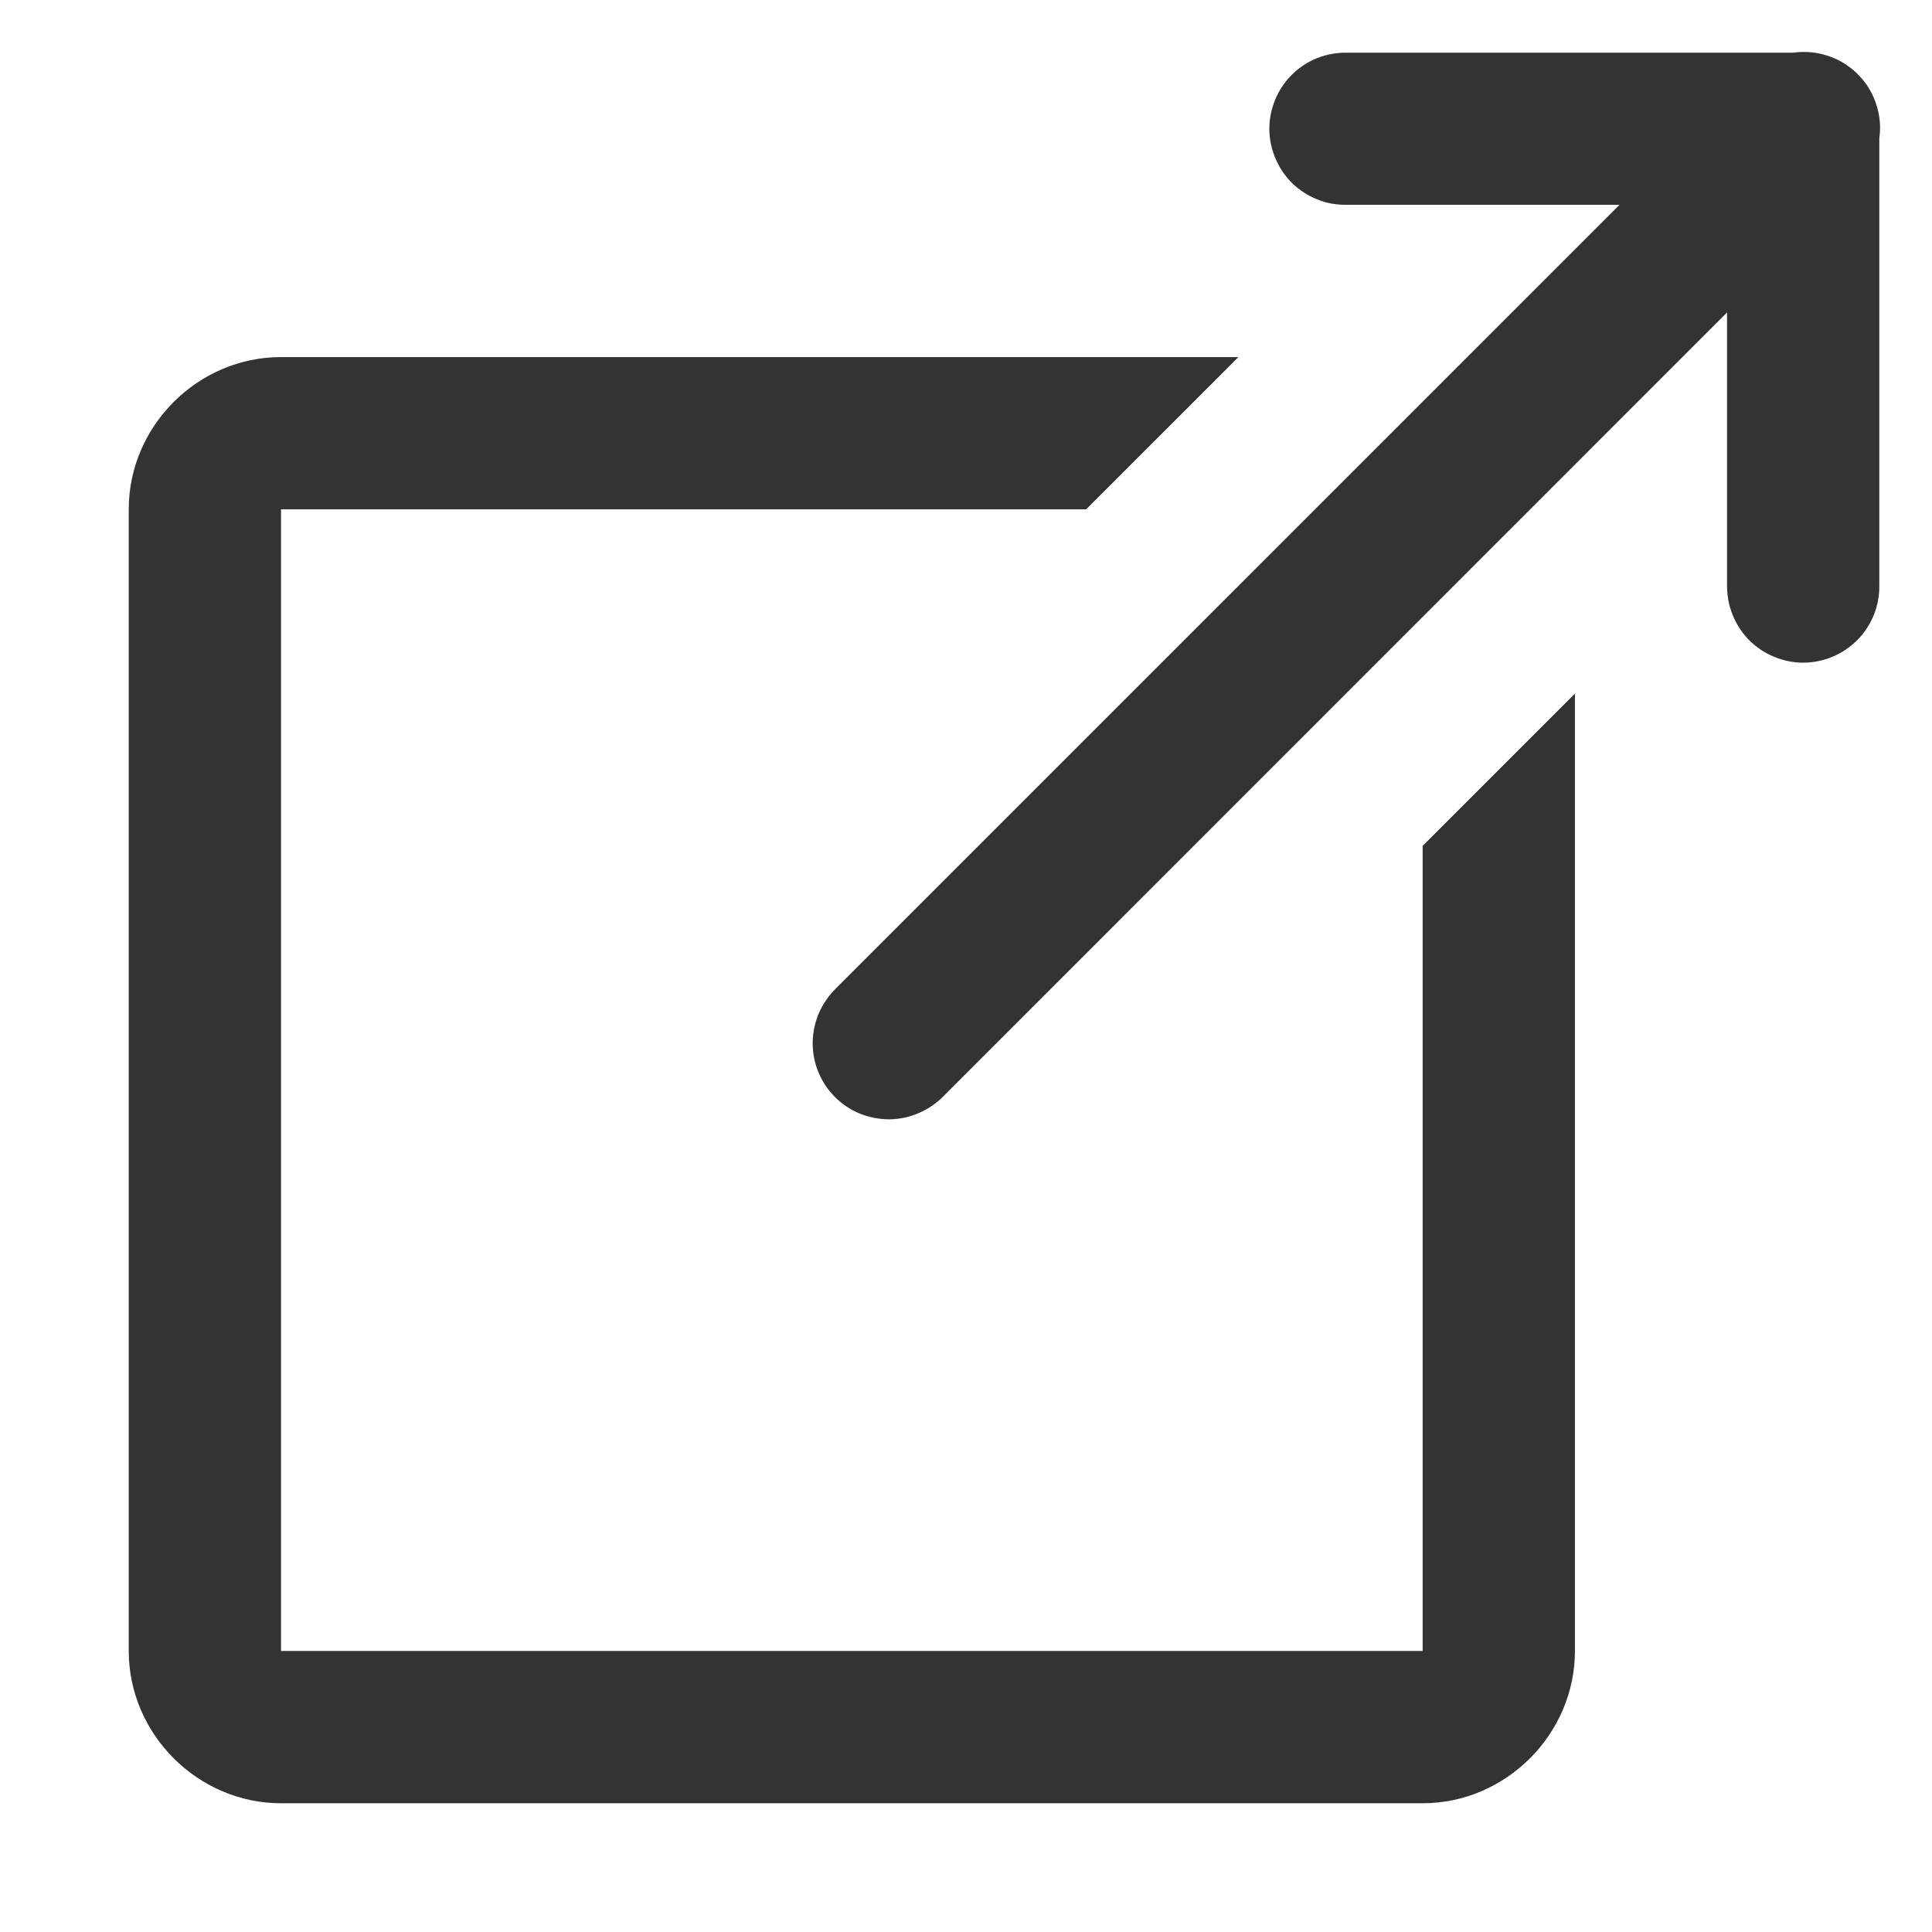
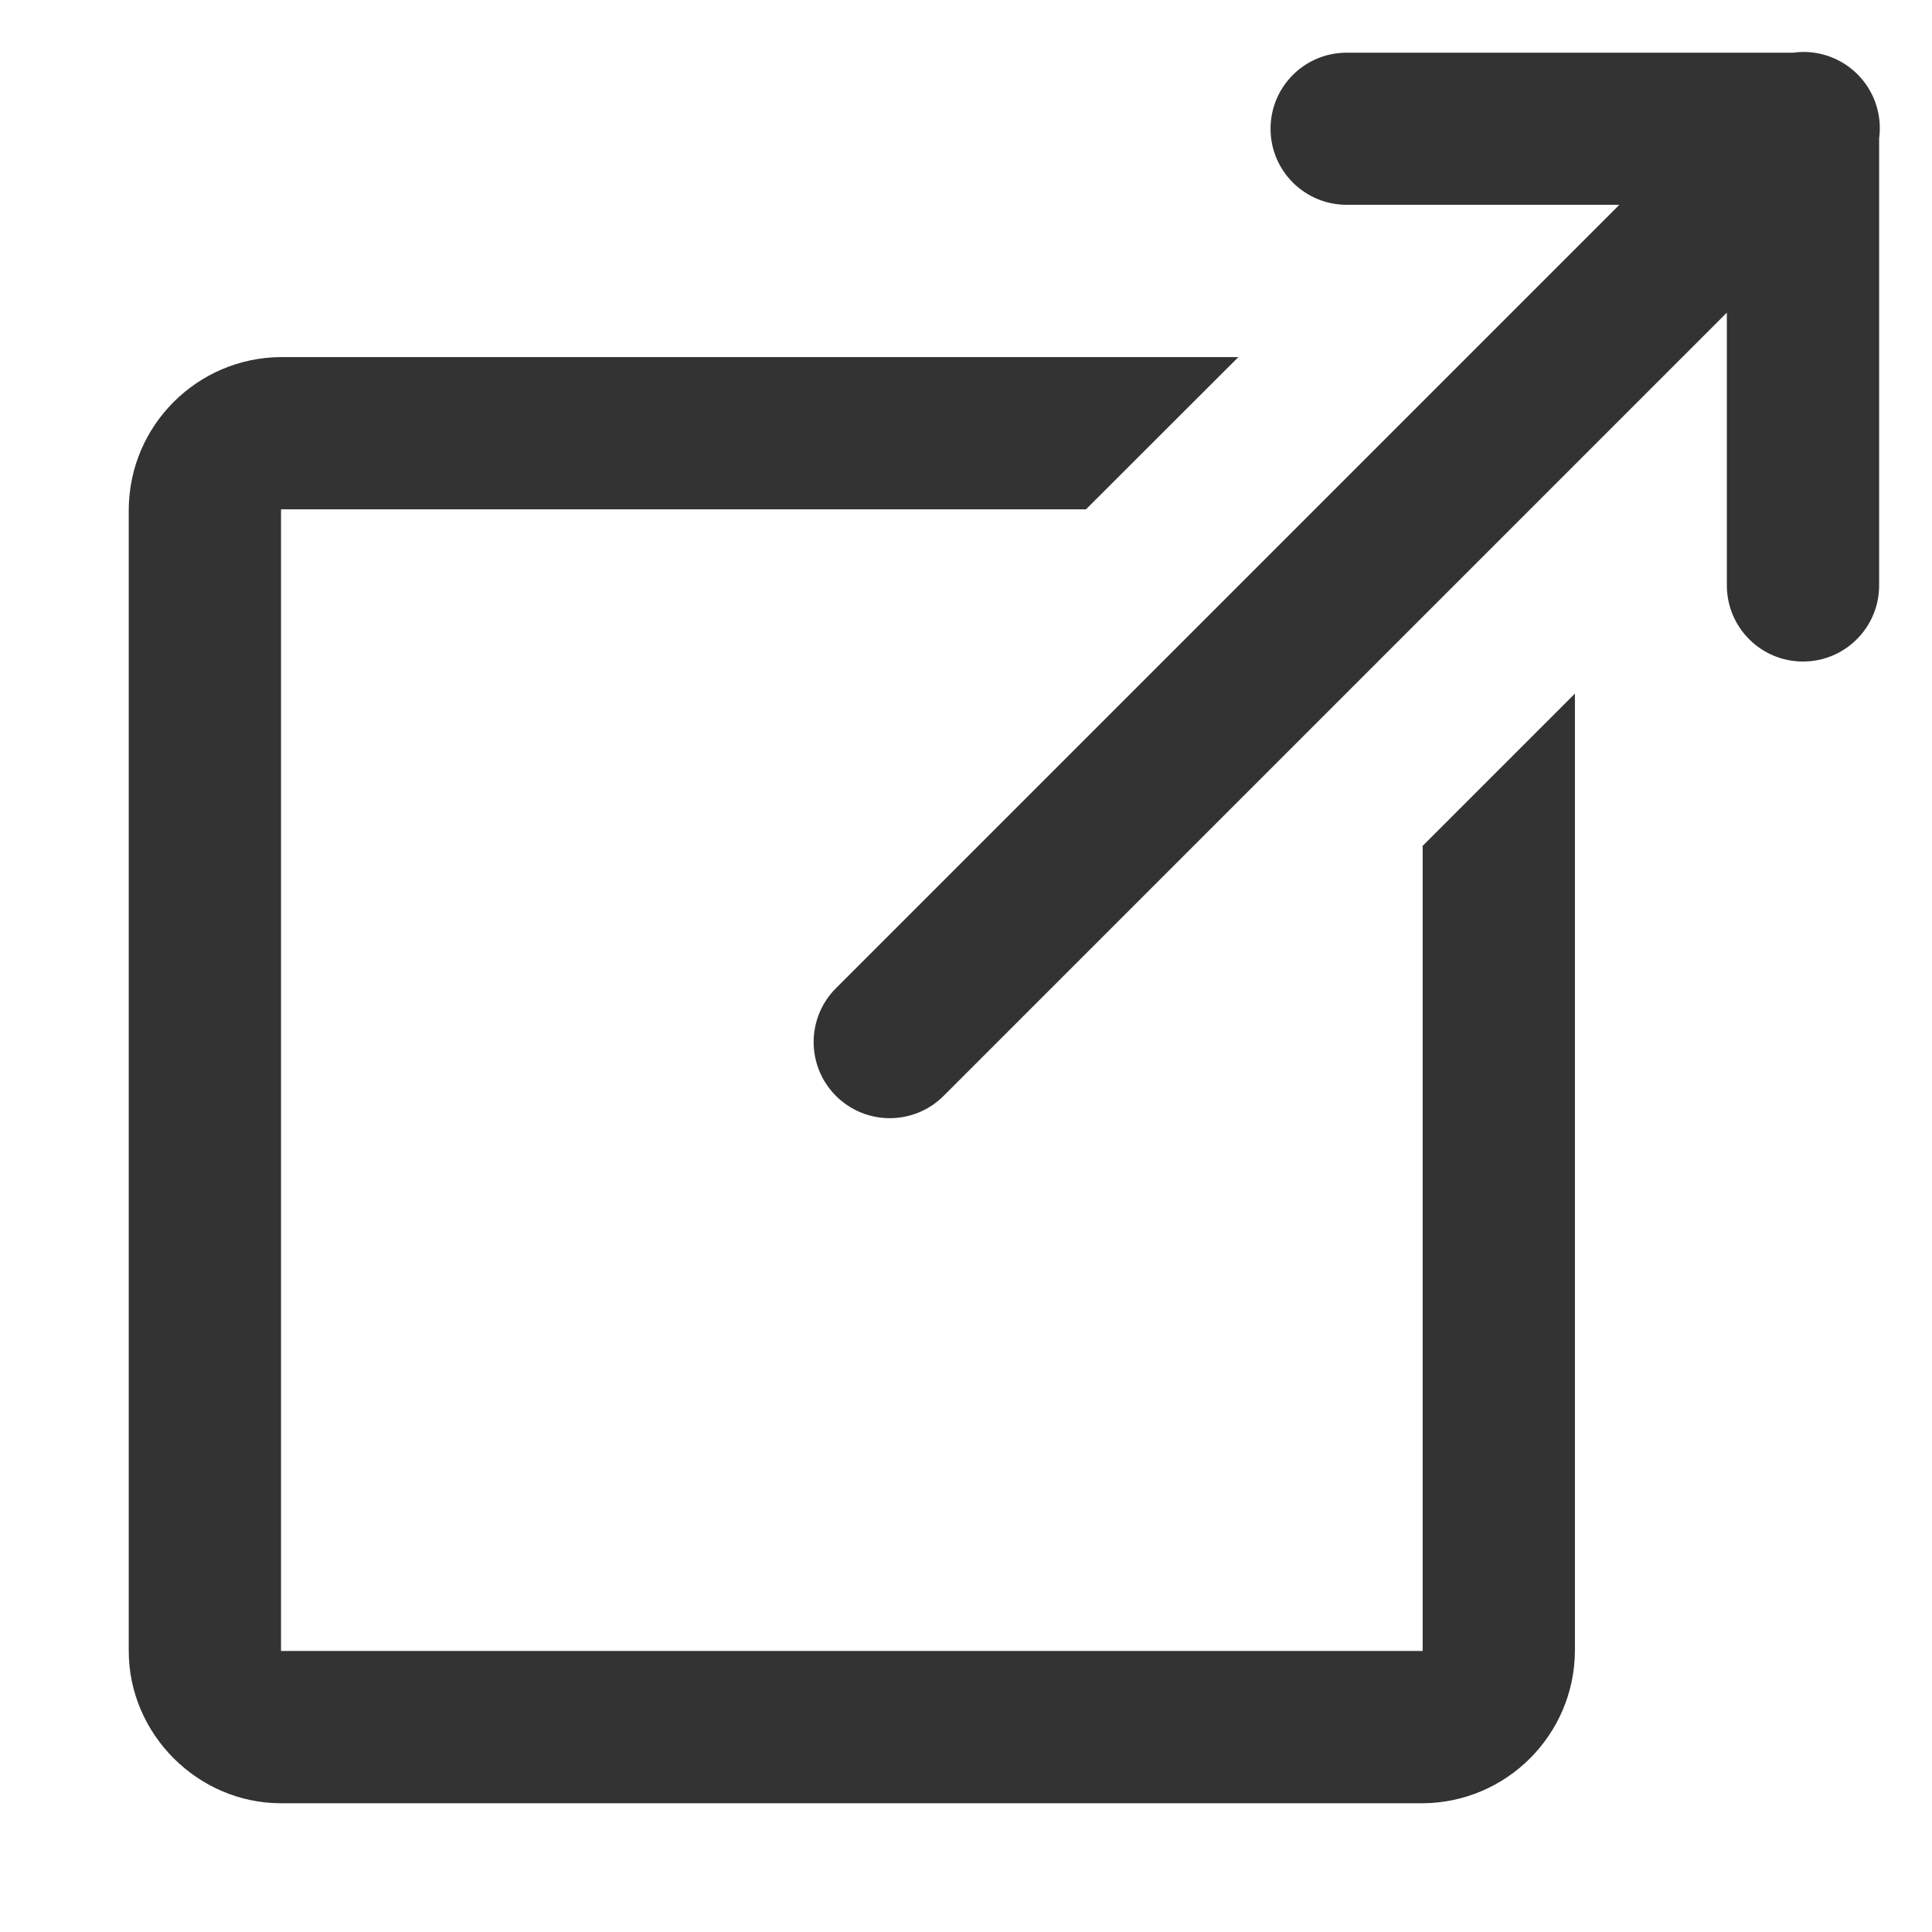
- <svg xmlns="http://www.w3.org/2000/svg" width="11" height="11" viewBox="0 0 11 11" fill="inherit">
-   <mask id="path-1-inside-1_4567_9698" fill="inherit">
-     <path d="M10.258 0.296C10.242 0.296 10.226 0.298 10.21 0.3H7.667C7.609 0.299 7.552 0.31 7.499 0.331C7.446 0.352 7.397 0.384 7.356 0.425C7.315 0.465 7.283 0.513 7.261 0.566C7.239 0.619 7.227 0.676 7.227 0.733C7.227 0.791 7.239 0.847 7.261 0.9C7.283 0.953 7.315 1.001 7.356 1.042C7.397 1.082 7.446 1.114 7.499 1.135C7.552 1.157 7.609 1.167 7.667 1.166H9.221L4.76 5.627C4.719 5.667 4.686 5.715 4.663 5.767C4.64 5.82 4.628 5.877 4.627 5.935C4.627 5.993 4.637 6.05 4.659 6.103C4.681 6.157 4.713 6.205 4.754 6.246C4.795 6.287 4.843 6.319 4.897 6.341C4.95 6.362 5.007 6.373 5.065 6.373C5.123 6.372 5.18 6.36 5.232 6.337C5.285 6.314 5.333 6.281 5.373 6.24L9.833 1.779V3.333C9.833 3.391 9.843 3.448 9.865 3.501C9.886 3.554 9.918 3.603 9.958 3.644C9.998 3.684 10.046 3.717 10.1 3.739C10.152 3.761 10.209 3.773 10.267 3.773C10.324 3.773 10.381 3.761 10.434 3.739C10.487 3.717 10.535 3.684 10.575 3.644C10.616 3.603 10.647 3.554 10.669 3.501C10.69 3.448 10.701 3.391 10.7 3.333V0.788C10.709 0.726 10.704 0.662 10.685 0.602C10.667 0.542 10.636 0.486 10.593 0.439C10.551 0.393 10.5 0.355 10.442 0.331C10.384 0.306 10.321 0.294 10.258 0.296ZM1.6 2.033C1.126 2.033 0.733 2.426 0.733 2.9V9.4C0.733 9.873 1.126 10.267 1.6 10.267H8.1C8.574 10.267 8.967 9.873 8.967 9.4V5.066V3.949L8.1 4.816V5.933V9.4H1.6V2.9H5.067H5.933H6.184L7.051 2.033H5.933H5.067H1.6Z" />
+ <svg xmlns="http://www.w3.org/2000/svg" width="11" height="11" fill="inherit">
+   <mask id="a" fill="inherit">
+     <path d="M10.258.296A.434.434 0 0 0 10.21.3H7.667a.433.433 0 1 0 0 .866H9.22l-4.46 4.46a.433.433 0 1 0 .612.614l4.46-4.46v1.553a.433.433 0 1 0 .867 0V.788a.434.434 0 0 0-.442-.492zM1.6 2.033a.873.873 0 0 0-.867.867v6.5c0 .473.393.867.867.867h6.5a.873.873 0 0 0 .867-.867V3.949l-.867.867V9.4H1.6V2.9h4.583l.868-.867H1.6z" />
  </mask>
-   <path d="M10.258 0.296C10.242 0.296 10.226 0.298 10.21 0.3H7.667C7.609 0.299 7.552 0.31 7.499 0.331C7.446 0.352 7.397 0.384 7.356 0.425C7.315 0.465 7.283 0.513 7.261 0.566C7.239 0.619 7.227 0.676 7.227 0.733C7.227 0.791 7.239 0.847 7.261 0.9C7.283 0.953 7.315 1.001 7.356 1.042C7.397 1.082 7.446 1.114 7.499 1.135C7.552 1.157 7.609 1.167 7.667 1.166H9.221L4.76 5.627C4.719 5.667 4.686 5.715 4.663 5.767C4.64 5.82 4.628 5.877 4.627 5.935C4.627 5.993 4.637 6.05 4.659 6.103C4.681 6.157 4.713 6.205 4.754 6.246C4.795 6.287 4.843 6.319 4.897 6.341C4.95 6.362 5.007 6.373 5.065 6.373C5.123 6.372 5.18 6.36 5.232 6.337C5.285 6.314 5.333 6.281 5.373 6.24L9.833 1.779V3.333C9.833 3.391 9.843 3.448 9.865 3.501C9.886 3.554 9.918 3.603 9.958 3.644C9.998 3.684 10.046 3.717 10.1 3.739C10.152 3.761 10.209 3.773 10.267 3.773C10.324 3.773 10.381 3.761 10.434 3.739C10.487 3.717 10.535 3.684 10.575 3.644C10.616 3.603 10.647 3.554 10.669 3.501C10.69 3.448 10.701 3.391 10.7 3.333V0.788C10.709 0.726 10.704 0.662 10.685 0.602C10.667 0.542 10.636 0.486 10.593 0.439C10.551 0.393 10.5 0.355 10.442 0.331C10.384 0.306 10.321 0.294 10.258 0.296ZM1.6 2.033C1.126 2.033 0.733 2.426 0.733 2.9V9.4C0.733 9.873 1.126 10.267 1.6 10.267H8.1C8.574 10.267 8.967 9.873 8.967 9.4V5.066V3.949L8.1 4.816V5.933V9.4H1.6V2.9H5.067H5.933H6.184L7.051 2.033H5.933H5.067H1.6Z" fill="inherit" fill-opacity="0.8" />
-   <path d="M10.21 0.3V1.3H10.282L10.353 1.29L10.21 0.3ZM7.667 0.3L7.653 1.3H7.667V0.3ZM7.667 1.166V0.166L7.653 0.167L7.667 1.166ZM9.221 1.166L9.928 1.874L11.635 0.166H9.221V1.166ZM4.76 5.627L5.453 6.348L5.46 6.341L5.467 6.334L4.76 5.627ZM5.373 6.24L4.666 5.532L4.659 5.54L4.652 5.547L5.373 6.24ZM9.833 1.779H10.833V-0.635L9.126 1.072L9.833 1.779ZM9.833 3.333L10.833 3.347V3.333H9.833ZM10.7 3.333H9.7L9.7 3.347L10.7 3.333ZM10.7 0.788L9.71 0.651L9.7 0.719V0.788H10.7ZM8.967 3.949H9.967V1.535L8.26 3.242L8.967 3.949ZM8.1 4.816L7.393 4.109L7.1 4.402V4.816H8.1ZM8.1 9.4V10.4H9.1V9.4H8.1ZM1.6 9.4H0.6V10.4H1.6V9.4ZM1.6 2.9V1.9H0.6V2.9H1.6ZM6.184 2.9V3.9H6.598L6.891 3.607L6.184 2.9ZM7.051 2.033L7.758 2.74L9.465 1.033H7.051V2.033ZM10.227 -0.704C10.173 -0.702 10.12 -0.698 10.067 -0.69L10.353 1.29C10.332 1.293 10.311 1.294 10.29 1.295L10.227 -0.704ZM10.21 -0.7H7.667V1.3H10.21V-0.7ZM7.681 -0.7C7.491 -0.703 7.302 -0.668 7.126 -0.597L7.872 1.259C7.802 1.287 7.728 1.301 7.653 1.3L7.681 -0.7ZM7.126 -0.597C6.95 -0.526 6.79 -0.421 6.654 -0.288L8.058 1.137C8.005 1.189 7.942 1.231 7.872 1.259L7.126 -0.597ZM6.654 -0.288C6.519 -0.154 6.412 0.005 6.338 0.18L8.183 0.952C8.154 1.021 8.112 1.084 8.058 1.137L6.654 -0.288ZM6.338 0.18C6.265 0.355 6.227 0.543 6.227 0.733H8.227C8.227 0.808 8.212 0.883 8.183 0.952L6.338 0.18ZM6.227 0.733C6.227 0.923 6.265 1.111 6.338 1.286L8.183 0.514C8.212 0.584 8.227 0.658 8.227 0.733H6.227ZM6.338 1.286C6.412 1.462 6.519 1.62 6.654 1.754L8.058 0.33C8.112 0.382 8.154 0.445 8.183 0.514L6.338 1.286ZM6.654 1.754C6.79 1.887 6.95 1.992 7.126 2.063L7.872 0.207C7.942 0.235 8.005 0.277 8.058 0.33L6.654 1.754ZM7.126 2.063C7.302 2.134 7.491 2.169 7.681 2.166L7.653 0.167C7.728 0.166 7.802 0.179 7.872 0.207L7.126 2.063ZM7.667 2.166H9.221V0.166H7.667V2.166ZM8.514 0.459L4.053 4.92L5.467 6.334L9.928 1.874L8.514 0.459ZM4.068 4.905C3.93 5.037 3.82 5.196 3.745 5.371L5.581 6.164C5.551 6.233 5.507 6.296 5.453 6.348L4.068 4.905ZM3.745 5.371C3.669 5.546 3.629 5.734 3.627 5.925L5.627 5.945C5.626 6.021 5.611 6.095 5.581 6.164L3.745 5.371ZM3.627 5.925C3.625 6.115 3.661 6.305 3.733 6.481L5.585 5.725C5.614 5.795 5.628 5.87 5.627 5.945L3.627 5.925ZM3.733 6.481C3.806 6.658 3.912 6.818 4.047 6.953L5.461 5.539C5.514 5.592 5.557 5.655 5.585 5.725L3.733 6.481ZM4.047 6.953C4.182 7.088 4.342 7.194 4.519 7.266L5.275 5.415C5.344 5.443 5.408 5.485 5.461 5.539L4.047 6.953ZM4.519 7.266C4.695 7.339 4.884 7.375 5.075 7.373L5.055 5.373C5.13 5.372 5.205 5.386 5.275 5.415L4.519 7.266ZM5.075 7.373C5.266 7.371 5.454 7.331 5.629 7.255L4.836 5.419C4.905 5.389 4.979 5.374 5.055 5.373L5.075 7.373ZM5.629 7.255C5.804 7.179 5.962 7.07 6.094 6.932L4.652 5.547C4.704 5.493 4.766 5.449 4.836 5.419L5.629 7.255ZM6.08 6.947L10.54 2.486L9.126 1.072L4.666 5.532L6.08 6.947ZM8.833 1.779V3.333H10.833V1.779H8.833ZM8.834 3.319C8.831 3.509 8.866 3.697 8.937 3.874L10.793 3.128C10.82 3.198 10.834 3.272 10.833 3.347L8.834 3.319ZM8.937 3.874C9.008 4.05 9.113 4.21 9.246 4.346L10.67 2.941C10.723 2.995 10.764 3.058 10.793 3.128L8.937 3.874ZM9.246 4.346C9.379 4.481 9.538 4.588 9.714 4.662L10.485 2.817C10.555 2.846 10.617 2.888 10.67 2.941L9.246 4.346ZM9.714 4.662C9.889 4.735 10.077 4.773 10.267 4.773V2.773C10.342 2.773 10.416 2.788 10.485 2.817L9.714 4.662ZM10.267 4.773C10.457 4.773 10.645 4.735 10.82 4.662L10.048 2.817C10.117 2.788 10.192 2.773 10.267 2.773V4.773ZM10.82 4.662C10.995 4.588 11.154 4.481 11.287 4.346L9.863 2.941C9.916 2.888 9.979 2.846 10.048 2.817L10.82 4.662ZM11.287 4.346C11.421 4.21 11.526 4.05 11.597 3.874L9.741 3.128C9.769 3.058 9.811 2.995 9.863 2.941L11.287 4.346ZM11.597 3.874C11.668 3.697 11.703 3.509 11.7 3.319L9.7 3.347C9.699 3.272 9.713 3.198 9.741 3.128L11.597 3.874ZM11.7 3.333V0.788H9.7V3.333H11.7ZM11.691 0.925C11.719 0.719 11.702 0.509 11.642 0.31L9.729 0.895C9.705 0.816 9.698 0.733 9.71 0.651L11.691 0.925ZM11.642 0.31C11.581 0.11 11.477 -0.073 11.338 -0.228L9.849 1.107C9.794 1.046 9.753 0.973 9.729 0.895L11.642 0.31ZM11.338 -0.228C11.199 -0.383 11.027 -0.506 10.836 -0.588L10.047 1.249C9.972 1.217 9.904 1.168 9.849 1.107L11.338 -0.228ZM10.836 -0.588C10.645 -0.671 10.438 -0.71 10.229 -0.704L10.287 1.295C10.205 1.298 10.123 1.282 10.047 1.249L10.836 -0.588ZM1.6 1.033C0.574 1.033 -0.267 1.874 -0.267 2.9H1.733C1.733 2.945 1.714 2.978 1.696 2.996C1.678 3.014 1.645 3.033 1.6 3.033V1.033ZM-0.267 2.9V9.4H1.733V2.9H-0.267ZM-0.267 9.4C-0.267 10.426 0.574 11.267 1.6 11.267V9.266C1.645 9.266 1.678 9.285 1.696 9.304C1.714 9.322 1.733 9.355 1.733 9.4H-0.267ZM1.6 11.267H8.1V9.266H1.6V11.267ZM8.1 11.267C9.126 11.267 9.967 10.426 9.967 9.4H7.967C7.967 9.355 7.986 9.322 8.004 9.304C8.022 9.285 8.055 9.266 8.1 9.266V11.267ZM9.967 9.4V5.066H7.967V9.4H9.967ZM9.967 5.066V3.949H7.967V5.066H9.967ZM8.26 3.242L7.393 4.109L8.807 5.523L9.674 4.656L8.26 3.242ZM7.1 4.816V5.933H9.1V4.816H7.1ZM7.1 5.933V9.4H9.1V5.933H7.1ZM8.1 8.4H1.6V10.4H8.1V8.4ZM2.6 9.4V2.9H0.6V9.4H2.6ZM1.6 3.9H5.067V1.9H1.6V3.9ZM5.067 3.9H5.933V1.9H5.067V3.9ZM5.933 3.9H6.184V1.9H5.933V3.9ZM6.891 3.607L7.758 2.74L6.343 1.326L5.477 2.193L6.891 3.607ZM7.051 1.033H5.933V3.033H7.051V1.033ZM5.933 1.033H5.067V3.033H5.933V1.033ZM5.067 1.033H1.6V3.033H5.067V1.033Z" fill="inherit" fill-opacity="0.8" mask="url(#path-1-inside-1_4567_9698)" />
+   <path d="M10.258.296A.434.434 0 0 0 10.21.3H7.667a.433.433 0 1 0 0 .866H9.22l-4.46 4.46a.433.433 0 1 0 .612.614l4.46-4.46v1.553a.433.433 0 1 0 .867 0V.788a.434.434 0 0 0-.442-.492zM1.6 2.033a.873.873 0 0 0-.867.867v6.5c0 .473.393.867.867.867h6.5a.873.873 0 0 0 .867-.867V3.949l-.867.867V9.4H1.6V2.9h4.583l.868-.867H1.6z" fill-opacity=".8" />
+   <path d="M10.21.3v1h.072l.07-.01L10.21.3zM7.667.3l-.014 1h.014v-1zm0 .866v-1h-.014l.014 1zm1.554 0 .707.708L11.635.166H9.22v1zm-4.46 4.46.692.722.007-.007.007-.007-.707-.707zm.612.614-.707-.708-.007.008-.007.007.721.693zm4.46-4.46h1V-.636L9.126 1.072l.707.707zm0 1.553 1 .014v-.014h-1zm.867 0h-1v.014l1-.014zm0-2.545L9.71.651 9.7.72v.07h1zM8.967 3.95h1V1.535L8.26 3.242l.707.707zm-.867.867-.707-.707-.293.293v.414h1zm0 4.584v1h1v-1h-1zm-6.5 0h-1v1h1v-1zm0-6.5v-1h-1v1h1zm4.584 0v1h.414l.293-.293-.707-.707zm.867-.867.707.707 1.707-1.707H7.05v1zm3.176-2.737a1.435 1.435 0 0 0-.16.014l.286 1.98a.566.566 0 0 1-.063.005l-.063-1.999zM10.21-.7H7.667v2h2.543v-2zm-2.53 0a1.433 1.433 0 0 0-.554.103l.746 1.856a.567.567 0 0 1-.22.04l.029-2zm-.554.103c-.176.071-.337.176-.472.31l1.404 1.424a.567.567 0 0 1-.186.122L7.126-.597zm-.472.31a1.434 1.434 0 0 0-.316.467l1.845.772a.566.566 0 0 1-.125.185L6.654-.288zM6.338.18a1.434 1.434 0 0 0-.11.553h2c0 .075-.016.15-.045.219L6.338.18zm-.11.553c0 .19.037.378.11.553L8.183.514c.03.07.044.144.044.22h-2zm.11.553c.074.176.181.334.316.468L8.058.33a.566.566 0 0 1 .125.184l-1.845.772zm.316.468c.136.133.296.238.472.31L7.872.206c.07.028.133.07.186.123L6.654 1.754zm.472.31c.176.07.365.105.555.102l-.028-2a.567.567 0 0 1 .219.041l-.746 1.856zm.54.102h1.555v-2H7.667v2zM8.515.46l-4.46 4.46 1.413 1.415 4.46-4.46L8.515.459zM4.068 4.905c-.138.132-.248.29-.323.466l1.836.793a.567.567 0 0 1-.128.184L4.068 4.905zm-.323.466a1.433 1.433 0 0 0-.118.554l2 .02c0 .076-.016.15-.046.22L3.745 5.37zm-.118.554c-.002.19.034.38.106.556l1.852-.756c.029.07.043.145.042.22l-2-.02zm.106.556c.073.177.18.337.314.472L5.46 5.539a.567.567 0 0 1 .124.186l-1.852.756zm.314.472c.135.135.295.241.472.313l.756-1.851c.07.028.133.07.186.124L4.047 6.953zm.472.313c.176.073.365.109.556.107l-.02-2c.075-.001.15.013.22.042l-.756 1.851zm.556.107c.19-.002.38-.042.554-.118L4.836 5.42a.567.567 0 0 1 .219-.046l.02 2zm.554-.118c.175-.076.333-.185.465-.323L4.652 5.547a.567.567 0 0 1 .184-.128l.793 1.836zm.451-.308 4.46-4.46-1.414-1.415-4.46 4.46L6.08 6.947zm2.753-5.168v1.554h2V1.78h-2zm0 1.54c-.002.19.033.378.104.555l1.856-.746c.027.07.041.144.04.22l-2-.029zm.104.555c.07.176.176.336.309.472L10.67 2.94a.567.567 0 0 1 .123.187l-1.856.746zm.309.472c.133.135.292.242.468.316l.771-1.845c.07.029.133.071.185.124L9.246 4.346zm.468.316c.175.073.363.11.553.11v-2c.075 0 .15.016.218.045l-.771 1.845zm.553.11c.19 0 .378-.037.553-.11l-.772-1.845a.567.567 0 0 1 .219-.044v2zm.553-.11c.175-.074.334-.181.467-.316L9.863 2.94a.567.567 0 0 1 .185-.124l.772 1.845zm.467-.316c.134-.136.239-.296.31-.472L9.74 3.128a.567.567 0 0 1 .122-.187l1.424 1.405zm.31-.472c.07-.177.106-.365.103-.555l-2 .028a.567.567 0 0 1 .041-.219l1.856.746zm.103-.54V.787h-2v2.545h2zM11.69.924a1.433 1.433 0 0 0-.048-.615L9.729.895a.567.567 0 0 1-.02-.244l1.982.274zM11.643.31a1.434 1.434 0 0 0-.304-.538L9.849 1.107a.567.567 0 0 1-.12-.212L11.642.31zm-.304-.538a1.434 1.434 0 0 0-.502-.36l-.789 1.837a.567.567 0 0 1-.198-.142l1.489-1.335zm-.502-.36a1.433 1.433 0 0 0-.607-.116l.058 2a.567.567 0 0 1-.24-.047l.79-1.837zM1.6 1.033c-1.026 0-1.867.84-1.867 1.867h2a.136.136 0 0 1-.037.096.136.136 0 0 1-.096.037v-2zM-.267 2.9v6.5h2V2.9h-2zm0 6.5c0 1.026.841 1.867 1.867 1.867v-2c.045 0 .078.018.096.037a.136.136 0 0 1 .037.096h-2zM1.6 11.267h6.5v-2H1.6v2zm6.5 0c1.026 0 1.867-.841 1.867-1.867h-2c0-.045.019-.078.037-.096a.136.136 0 0 1 .096-.038v2zM9.967 9.4V5.066h-2V9.4h2zm0-4.334V3.95h-2v1.117h2zM8.26 3.242l-.867.867 1.414 1.414.867-.867L8.26 3.242zM7.1 4.816v1.117h2V4.816h-2zm0 1.117V9.4h2V5.933h-2zm1 2.467H1.6v2h6.5v-2zm-5.5 1V2.9h-2v6.5h2zm-1-5.5h3.467v-2H1.6v2zm3.467 0h.866v-2h-.866v2zm.866 0h.25v-2h-.25v2zm.958-.293.867-.867-1.415-1.414-.866.867L6.89 3.607zm.16-2.574H5.933v2h1.118v-2zm-1.118 0h-.866v2h.866v-2zm-.866 0H1.6v2h3.467v-2z" fill-opacity=".8" mask="url(#a)" />
</svg>
